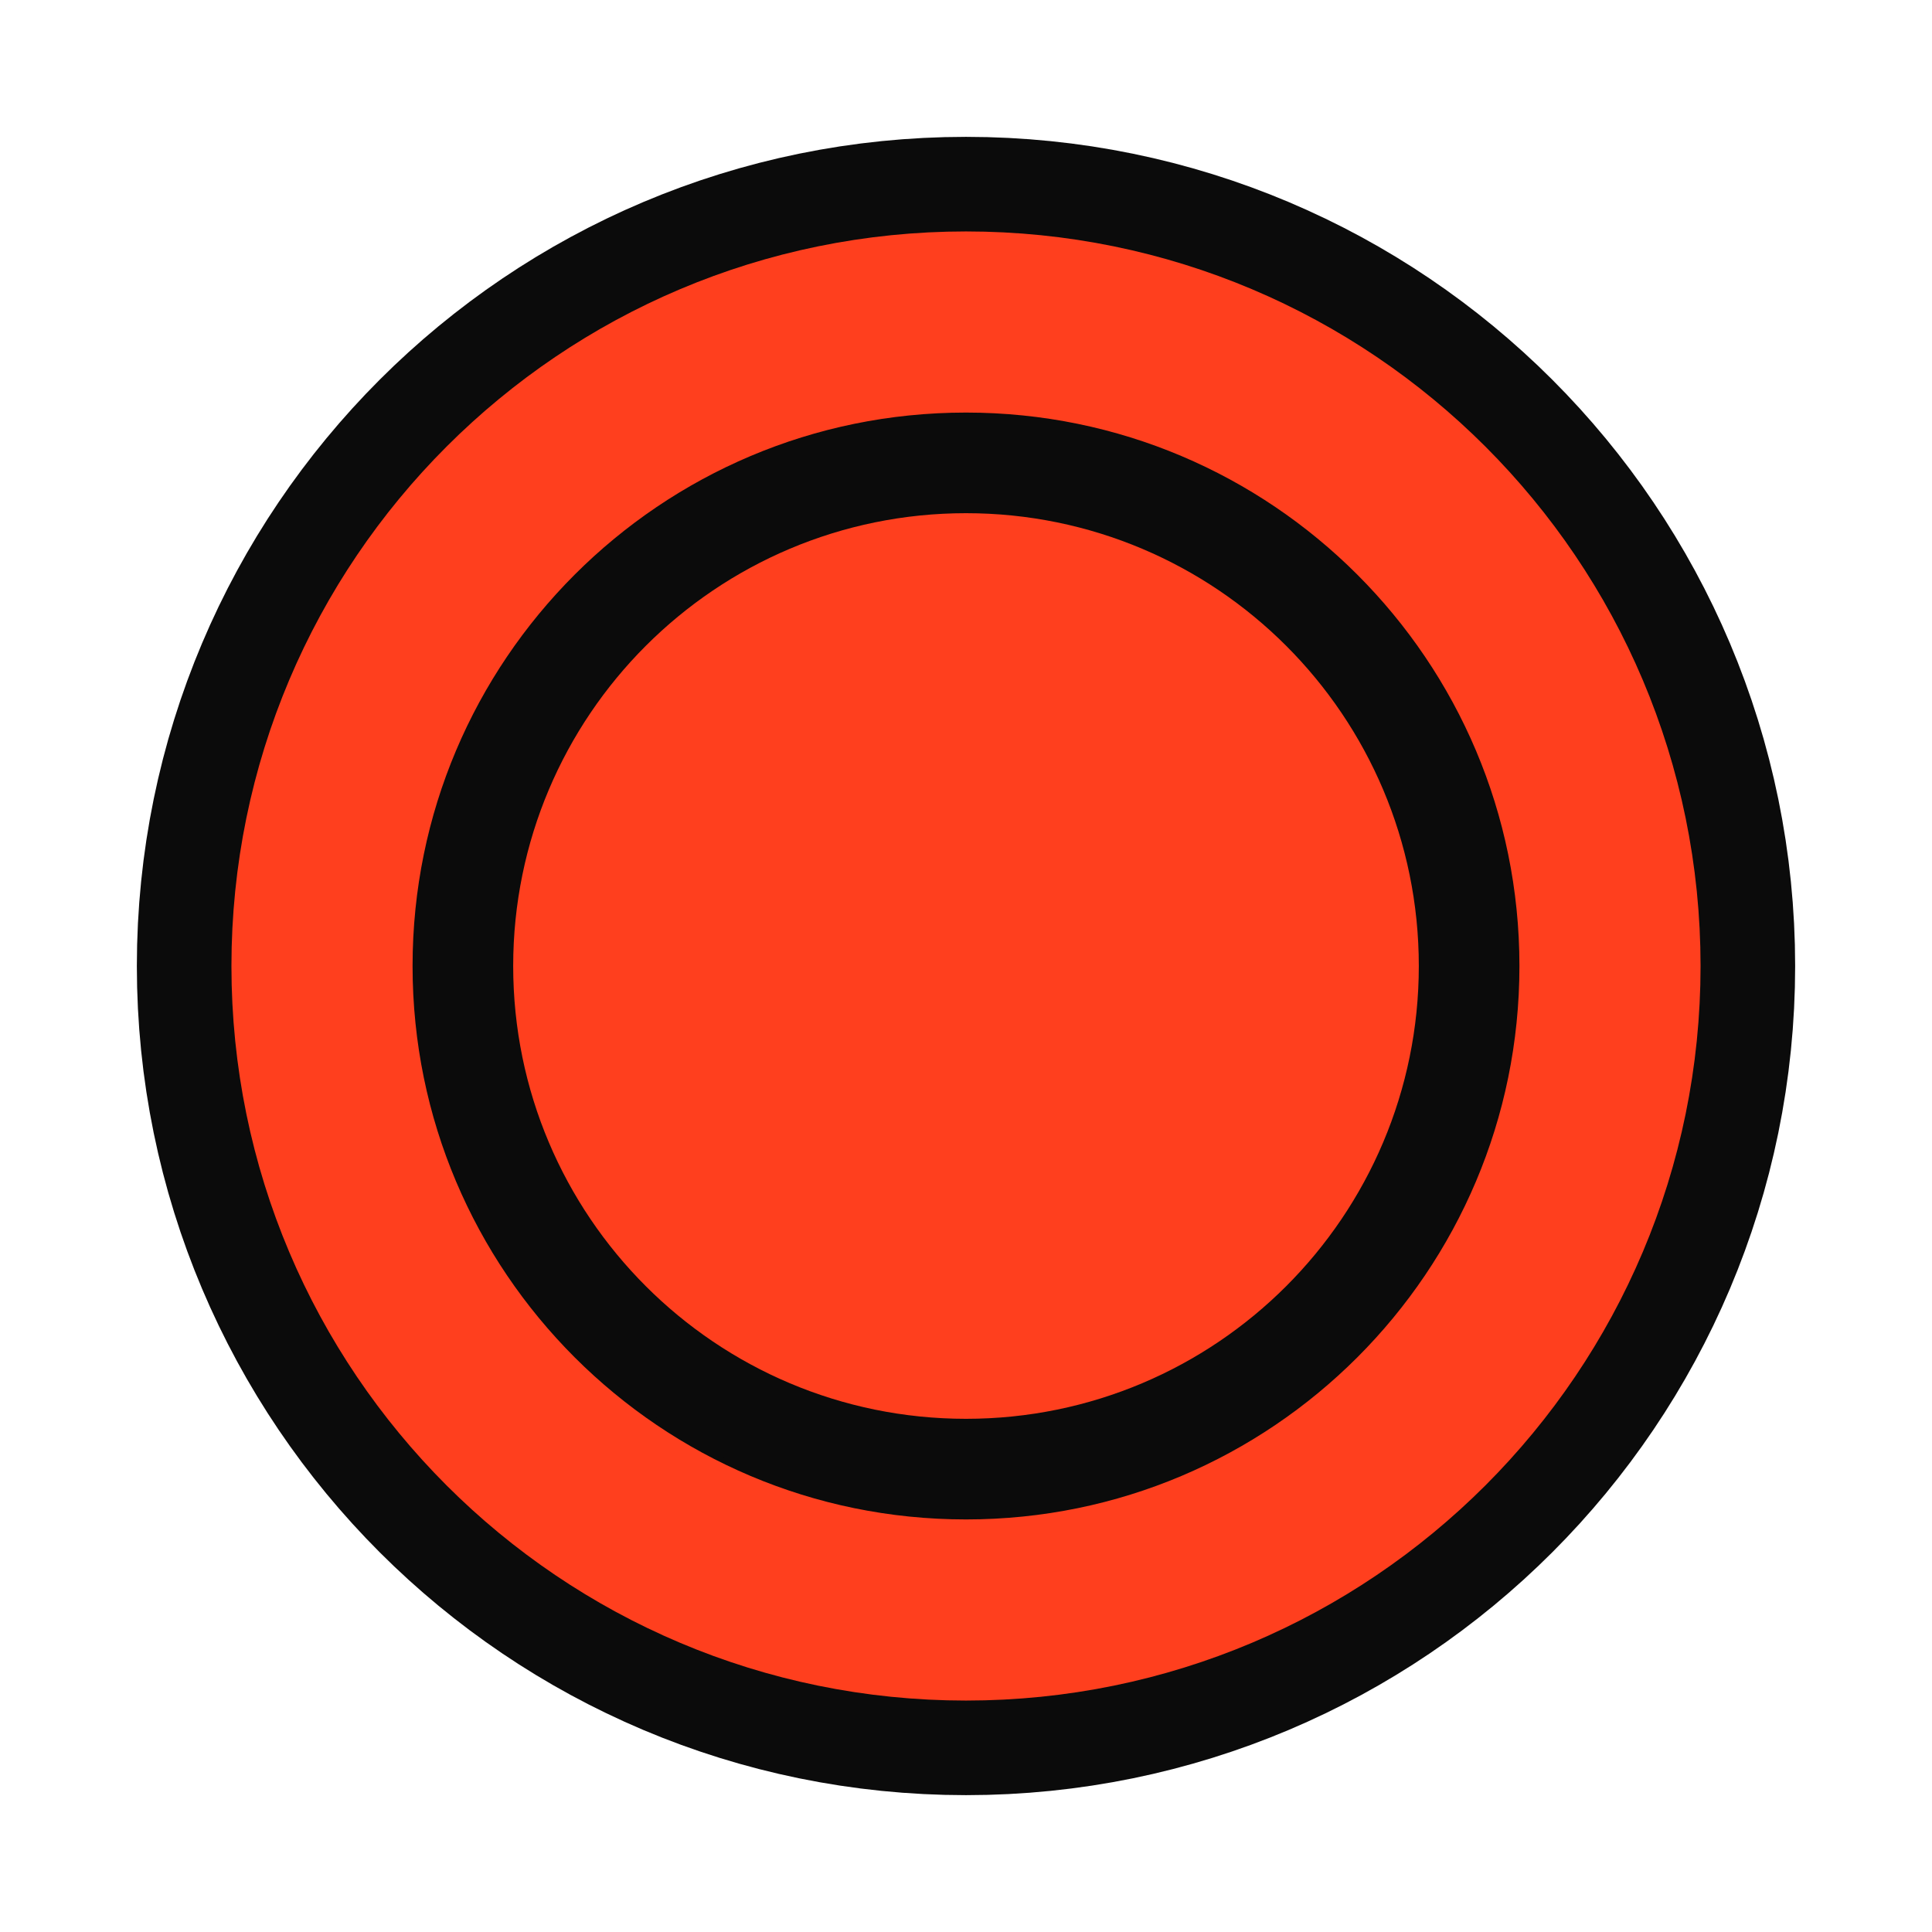
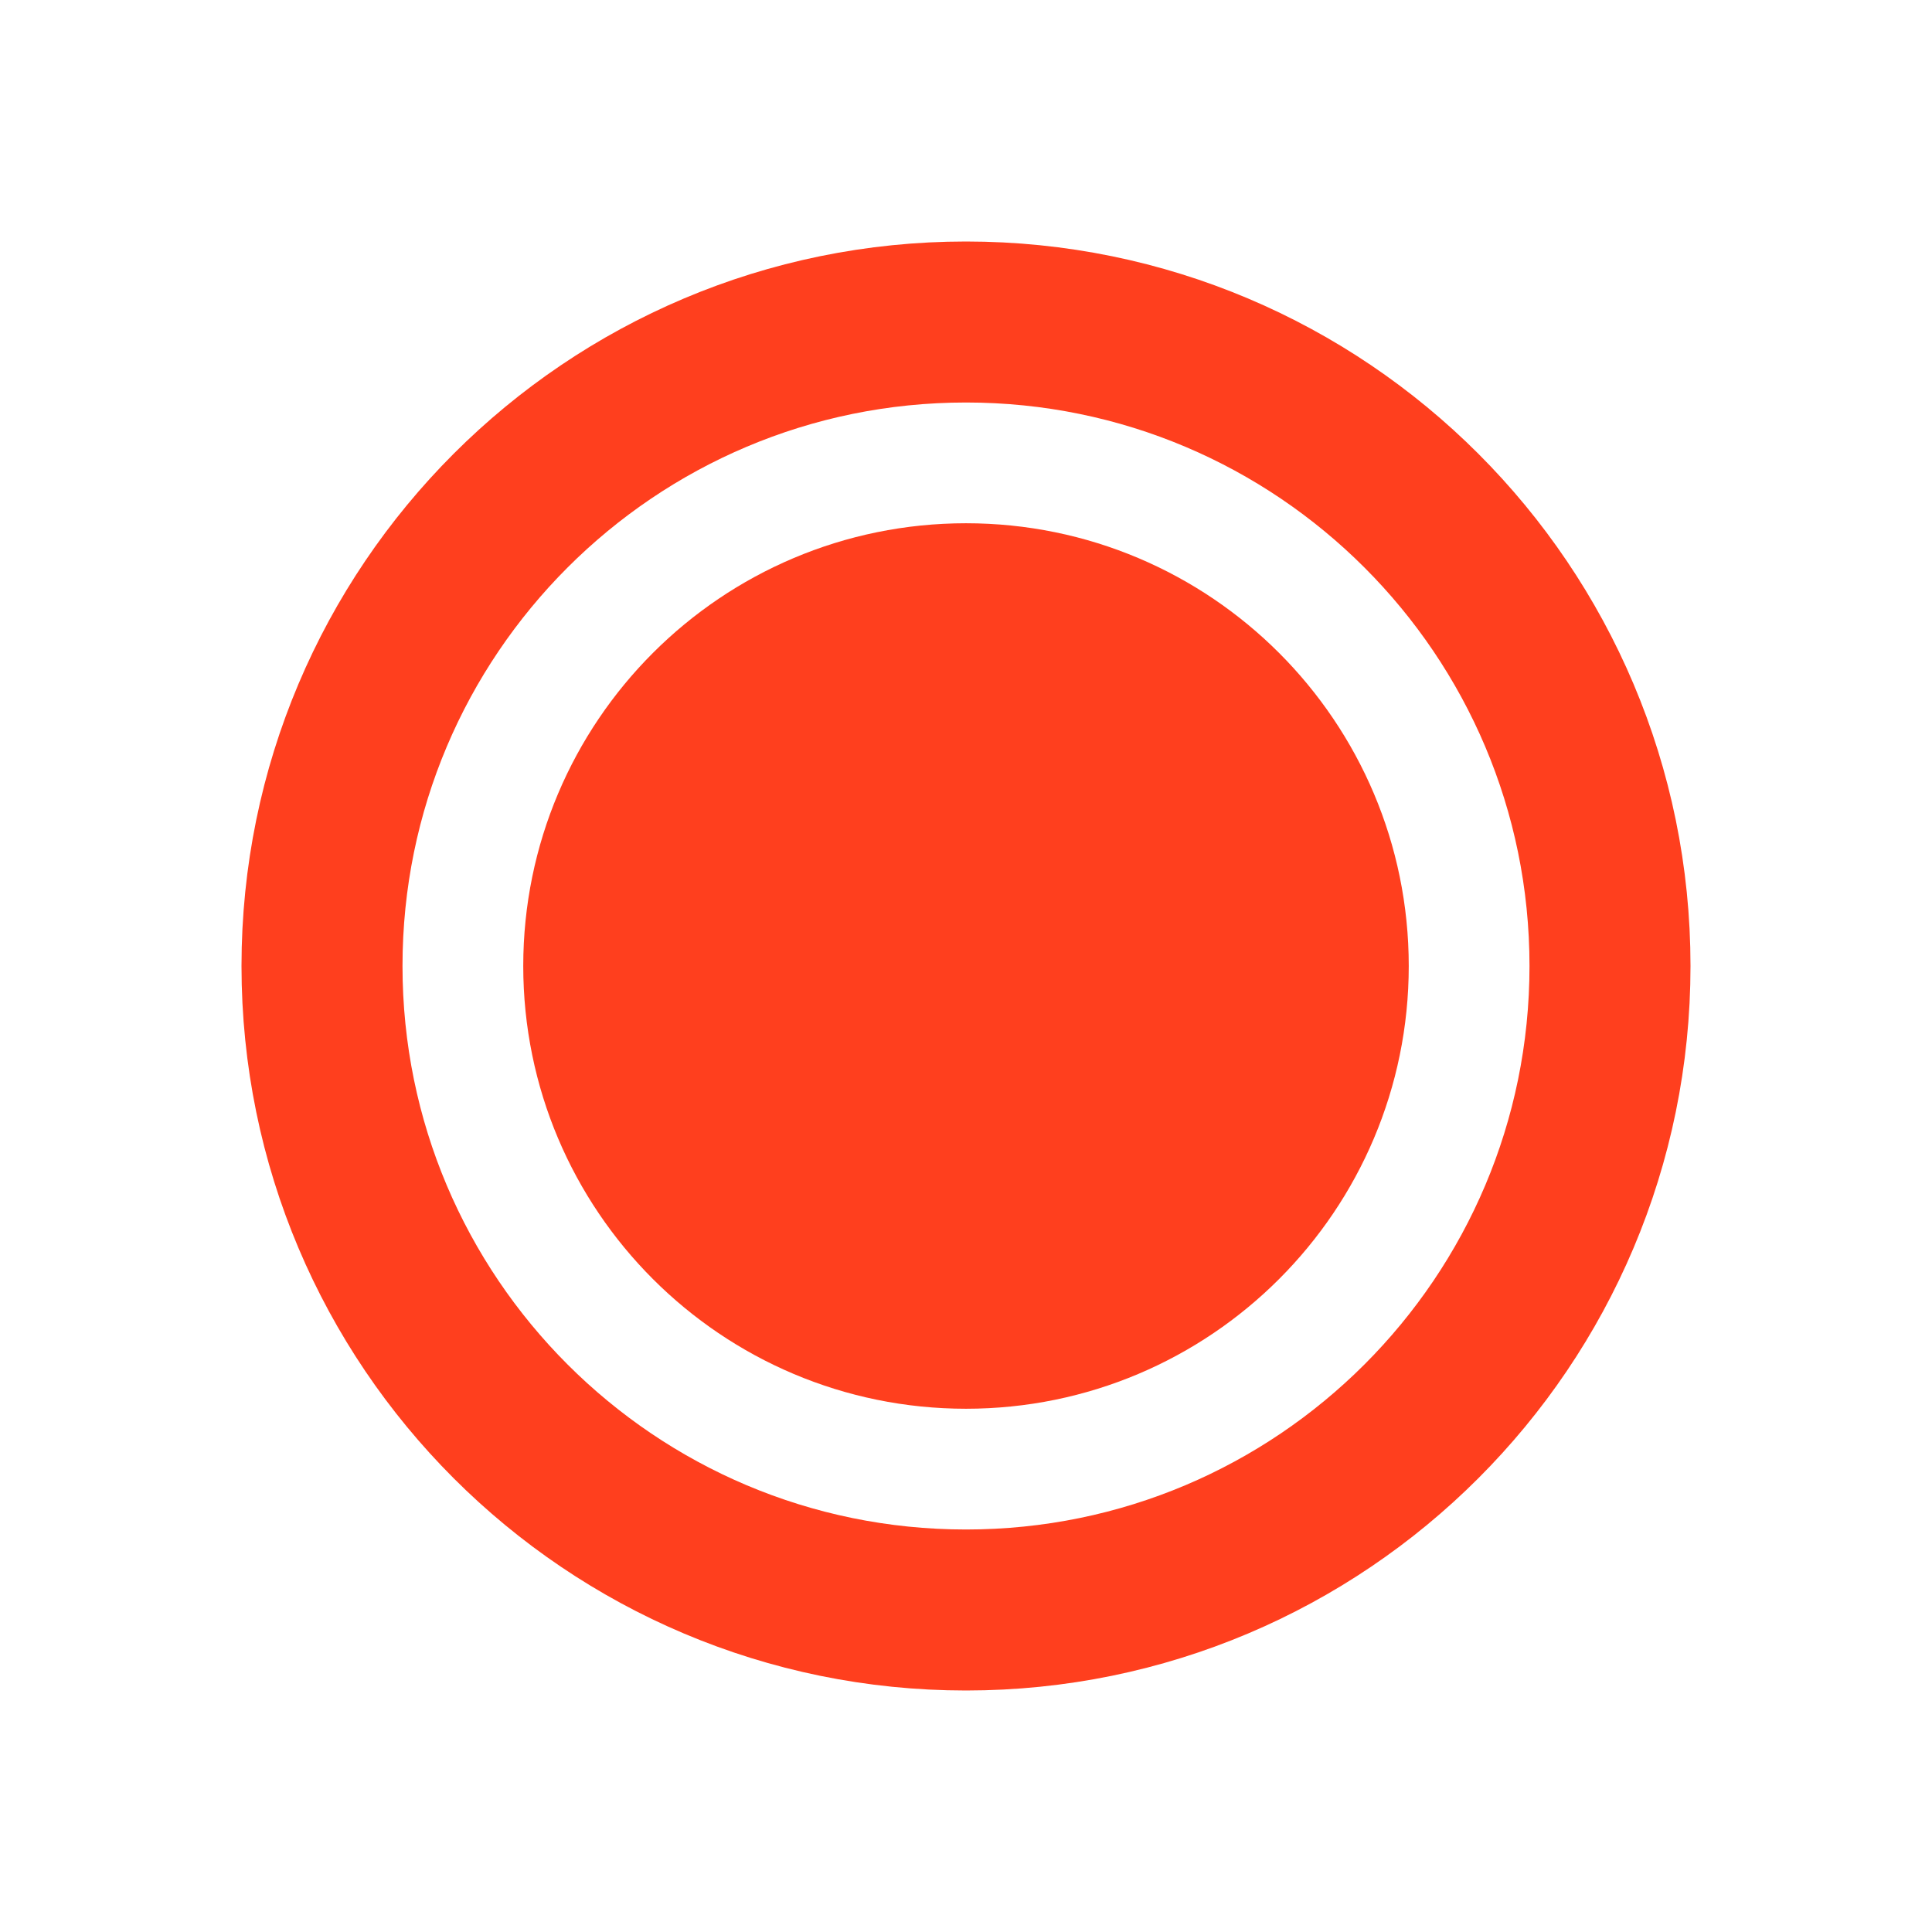
- <svg xmlns="http://www.w3.org/2000/svg" viewBox="0 0 24 24" fill="none" stroke-linecap="round" stroke-linejoin="round">
-   <g stroke="#0b0b0b" stroke-width="4.6">
-     <circle cx="12" cy="12" r="8" fill="none" />
-     <circle cx="12" cy="12" r="4.5" fill="#0b0b0b" />
-   </g>
-   <g stroke-width="2.25">
-     <circle cx="12" cy="12" r="8" stroke="#ff3f1e" fill="none" />
-     <circle cx="12" cy="12" r="4.5" stroke="#ff3f1e" fill="#ff3f1e" />
-   </g>
+ <svg xmlns="http://www.w3.org/2000/svg" viewBox="0 0 24 24" fill="none" stroke-linecap="round" stroke-linejoin="round" stroke-width="2">
+   <circle cx="12" cy="12" r="8" stroke="#ff3f1e" fill="none" />
+   <circle cx="12" cy="12" r="4.5" stroke="#ff3f1e" fill="#ff3f1e" />
</svg>
